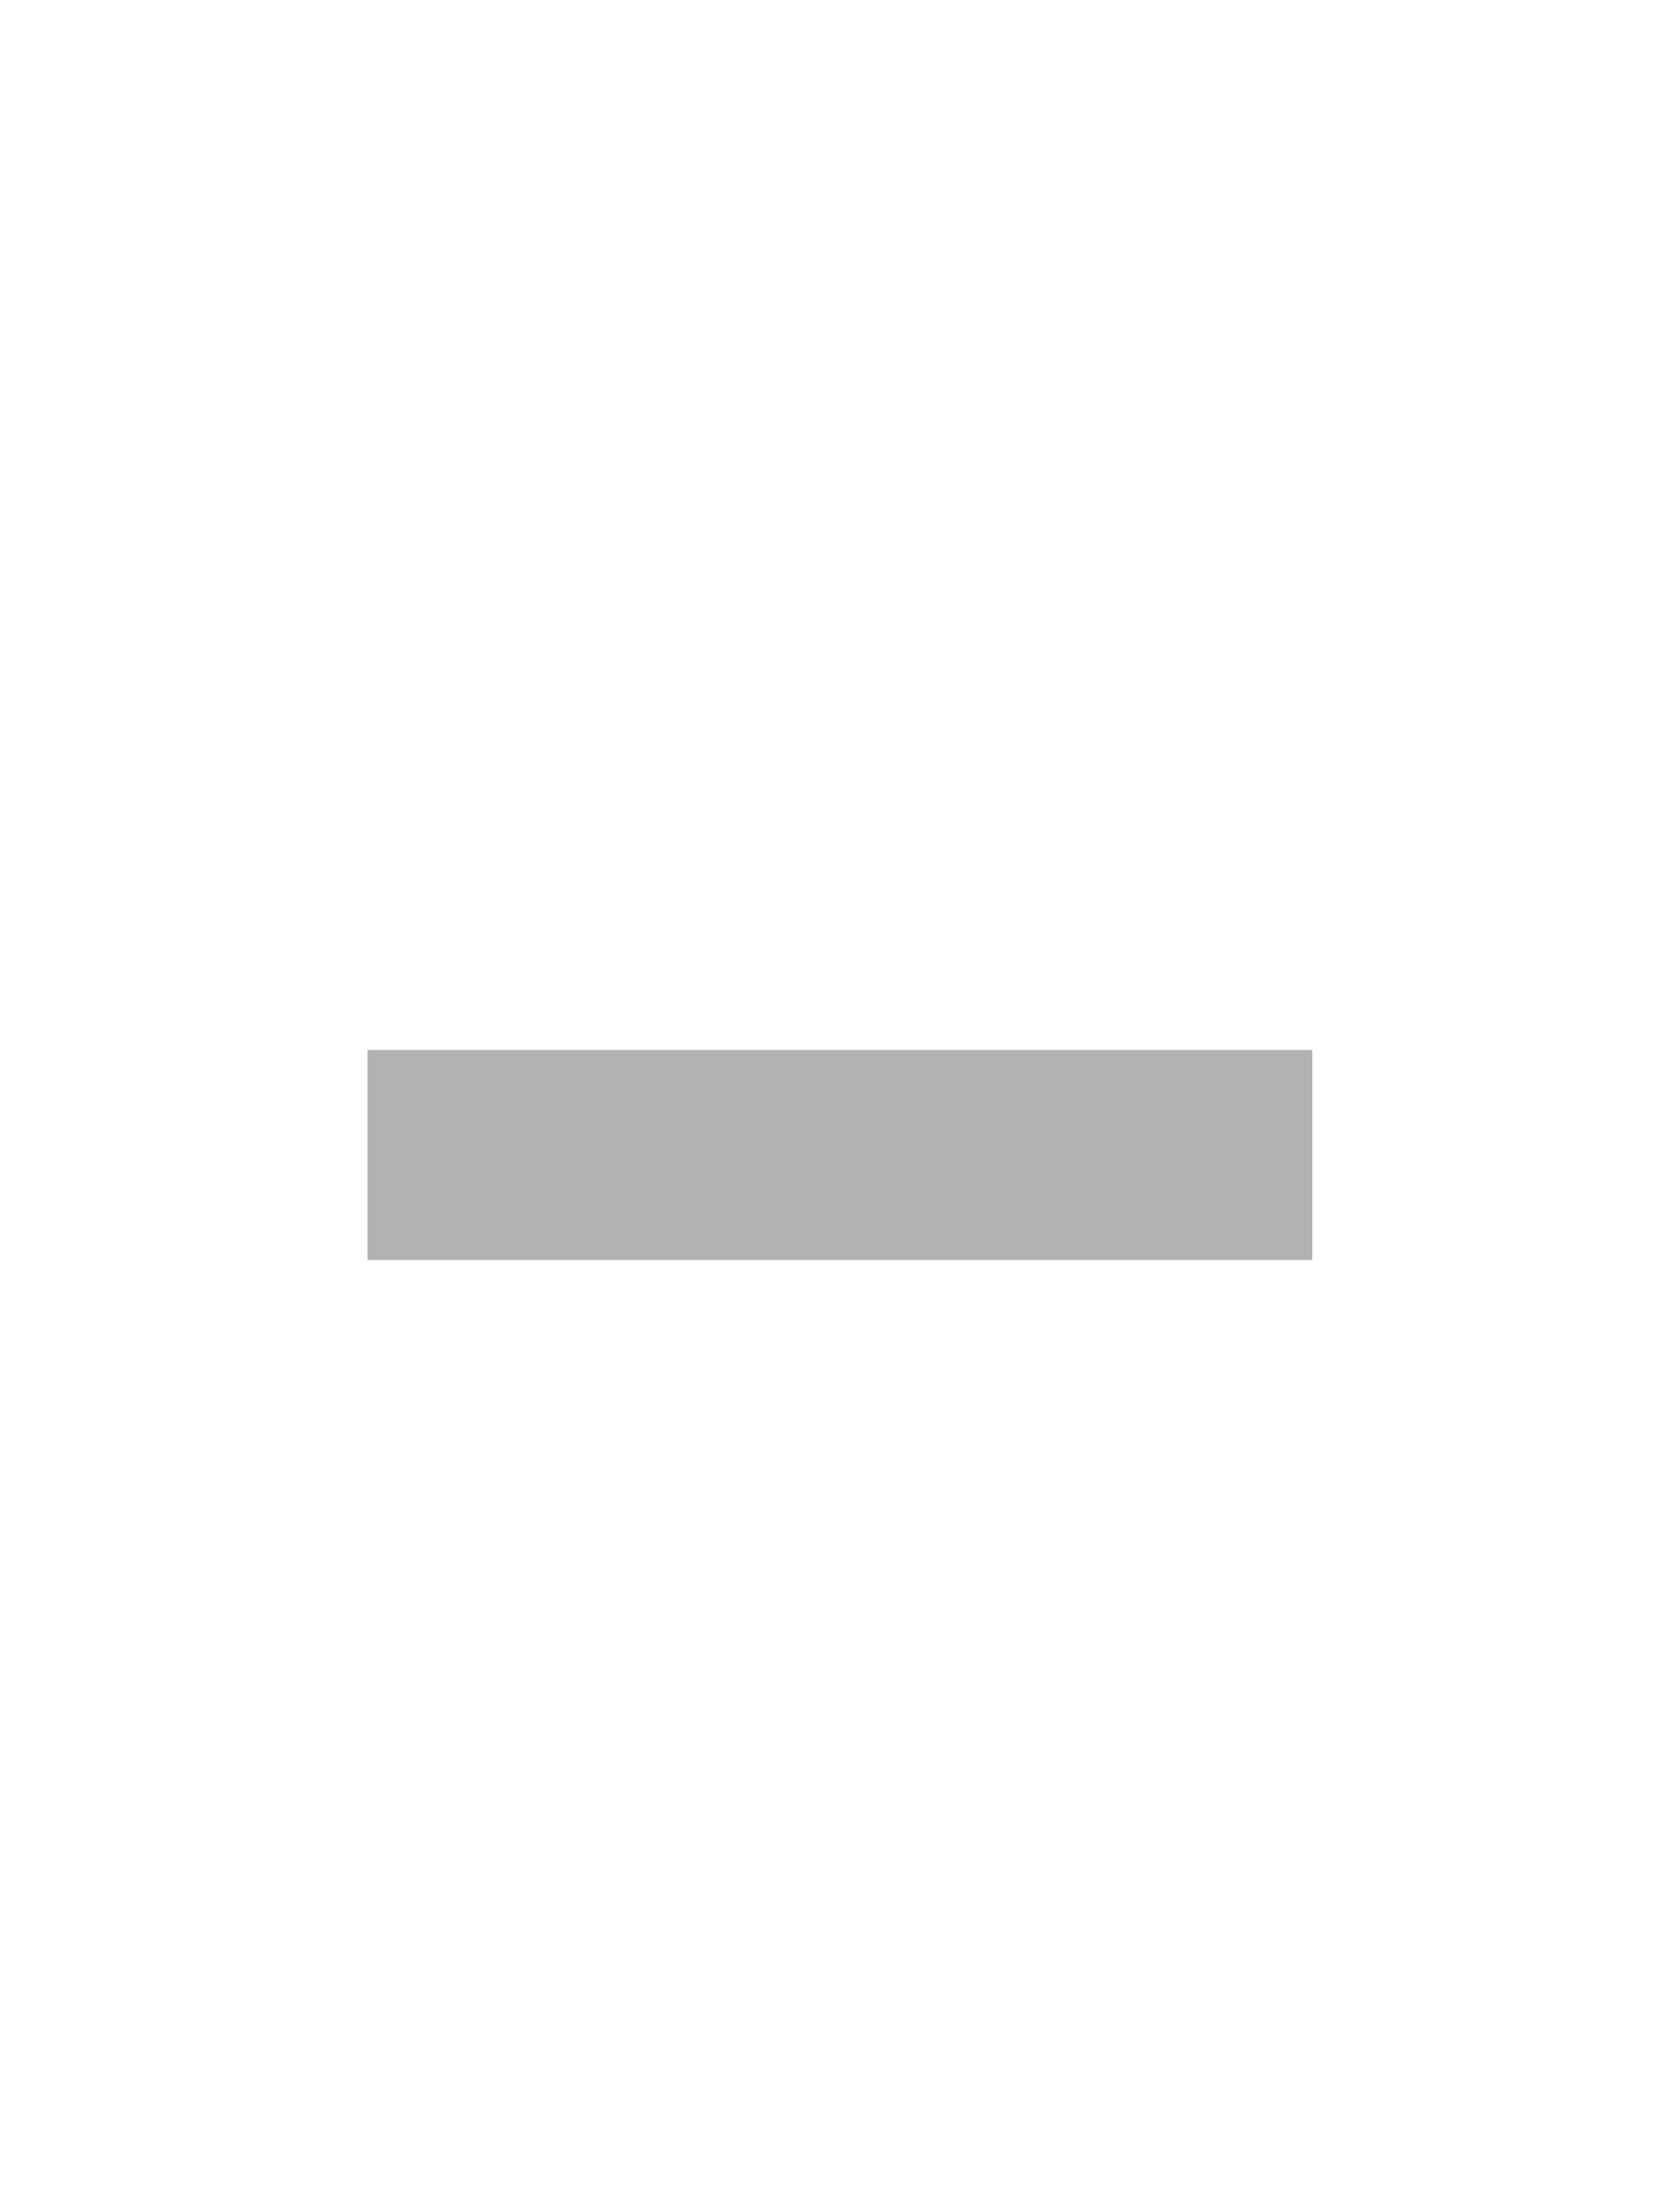
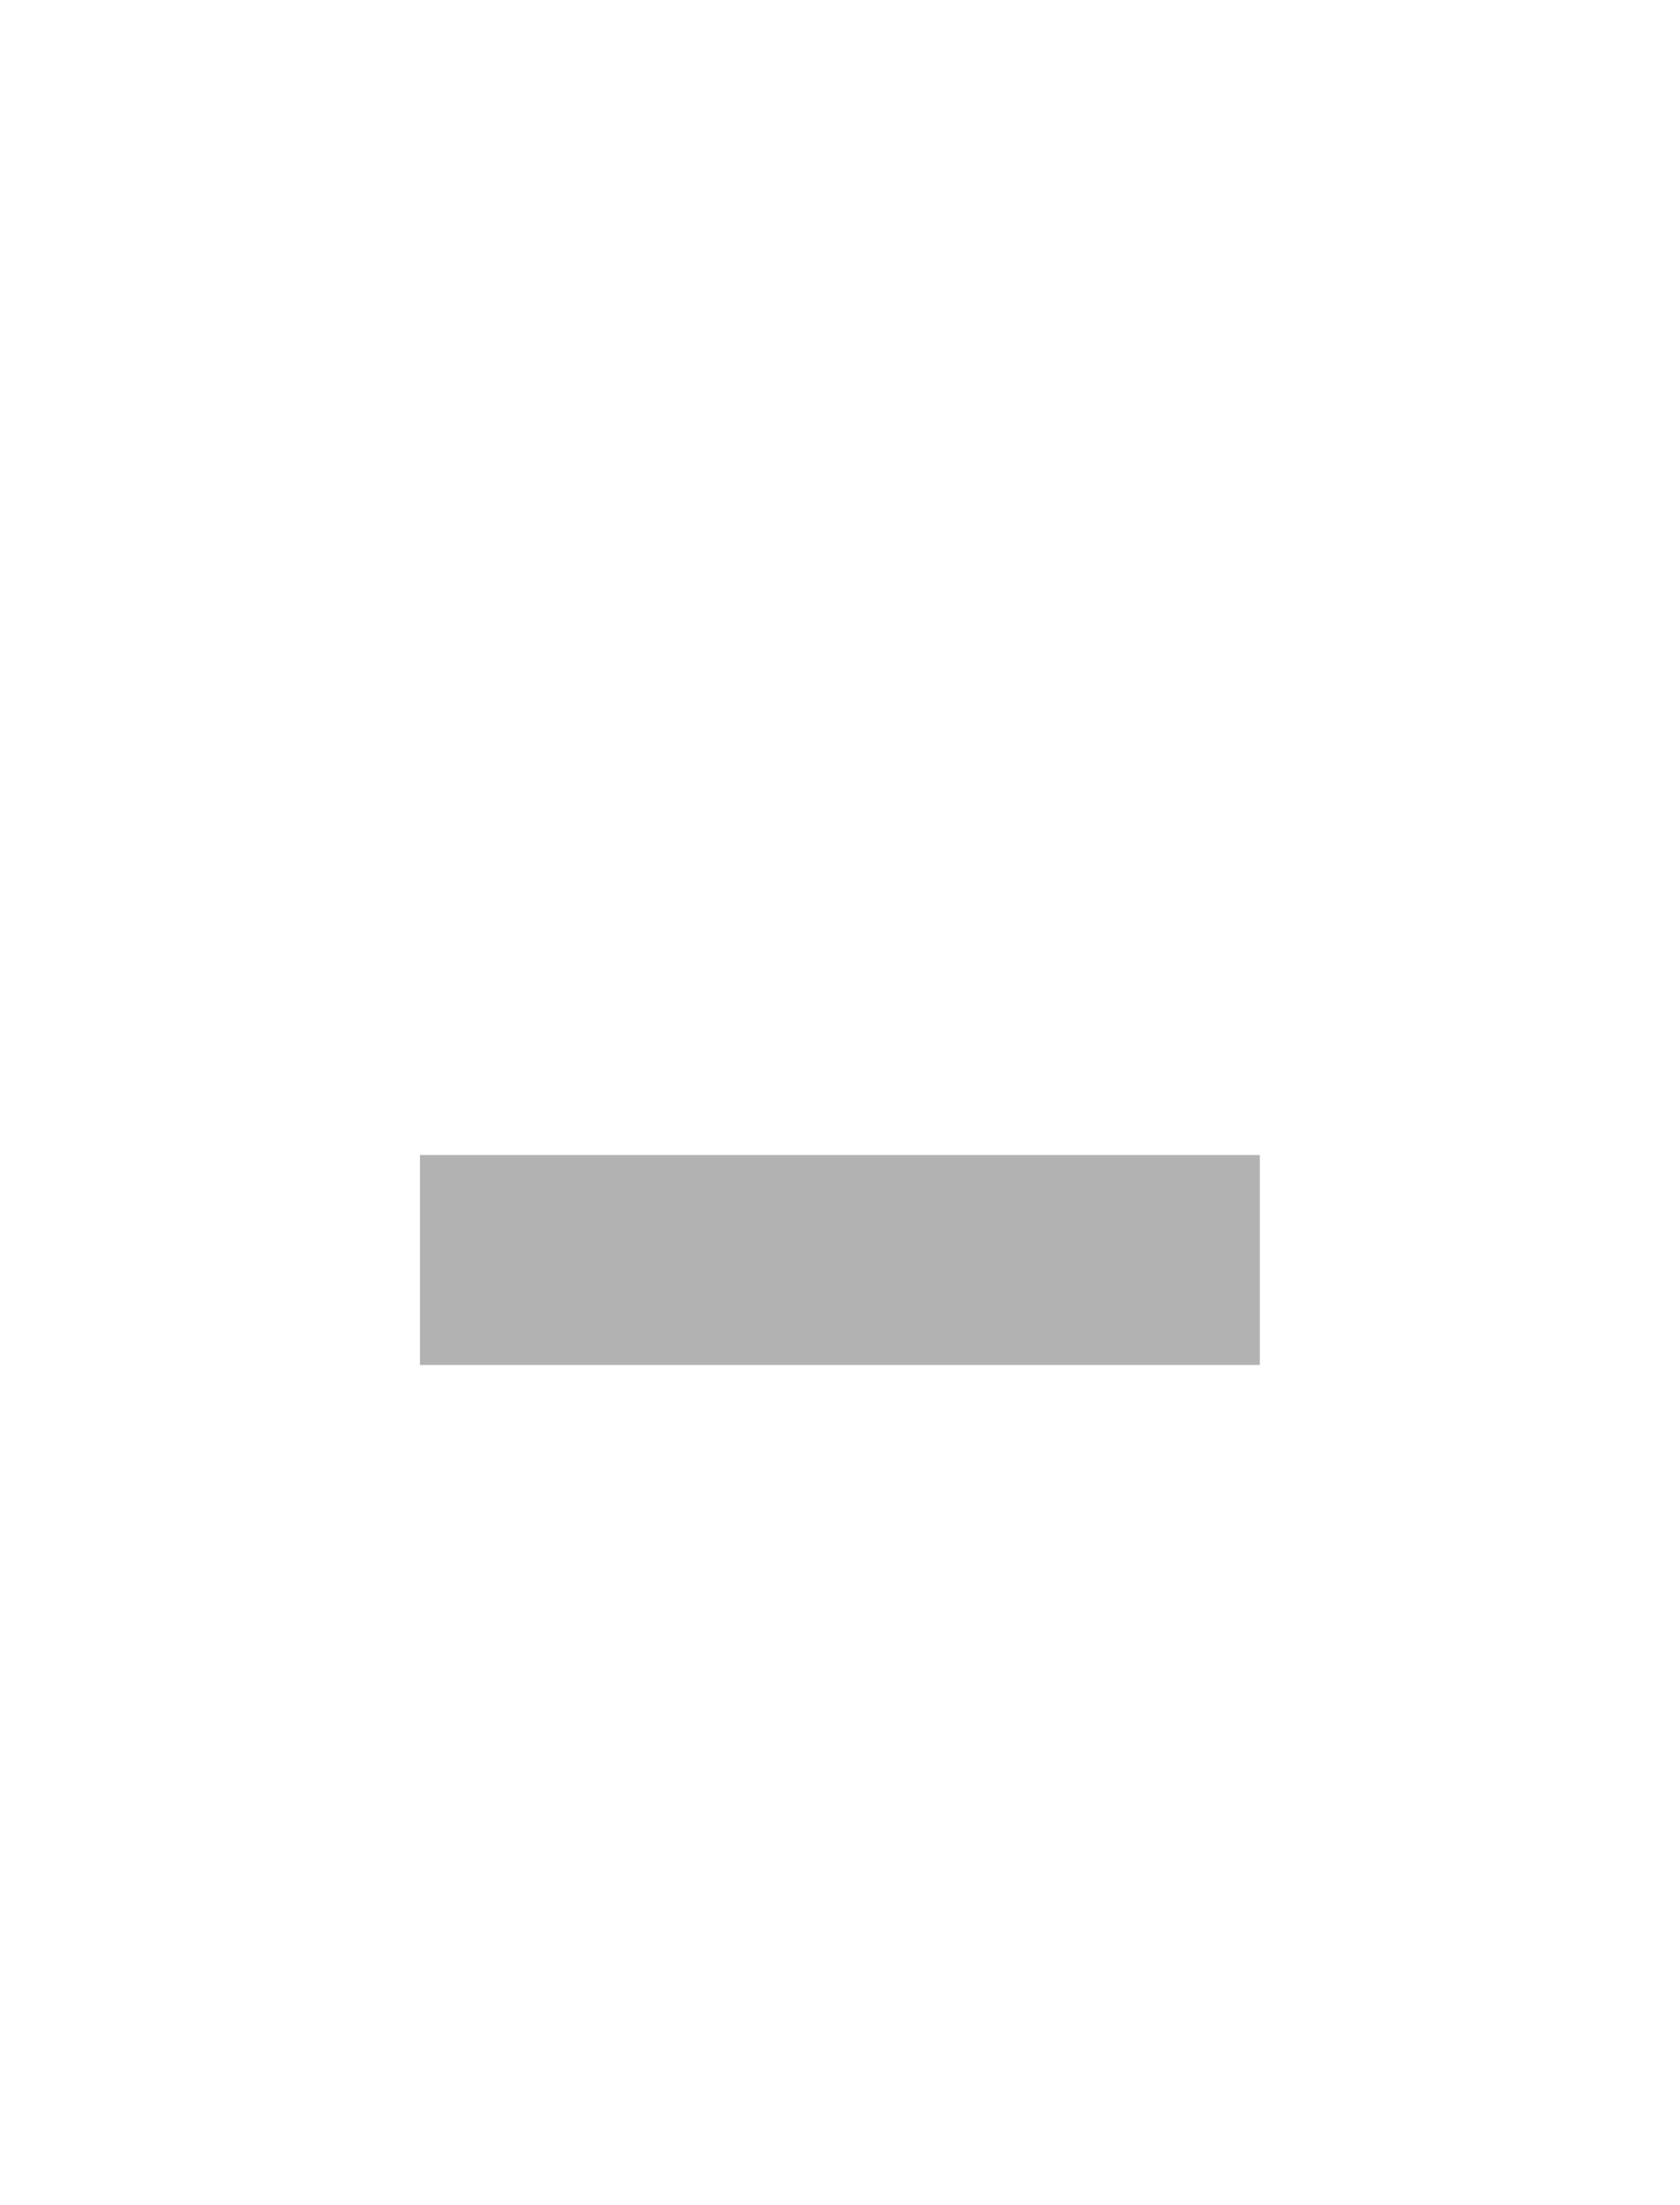
<svg xmlns="http://www.w3.org/2000/svg" height="21" width="16" version="1.1" id="svg2">
  <defs id="defs4">
    <linearGradient id="a" y2="12.083" gradientUnits="userSpaceOnUse" x2="11.17" gradientTransform="matrix(.70711 .70711 -.70711 .70711 10.121 -2.435)" y1="7.844" x1="6.931">
      <stop offset="0" id="stop7" />
      <stop stop-color="#646464" offset="1" id="stop9" />
    </linearGradient>
  </defs>
-   <rect style="fill:#b2b2b2;fill-opacity:1;stroke:none" id="rect2987" width="9" height="2" x="3.5" y="10" />
+   <rect style="fill:#b2b2b2;fill-opacity:1;stroke:none" id="rect2987" width="8" height="2" x="4" y="11" />
</svg>
